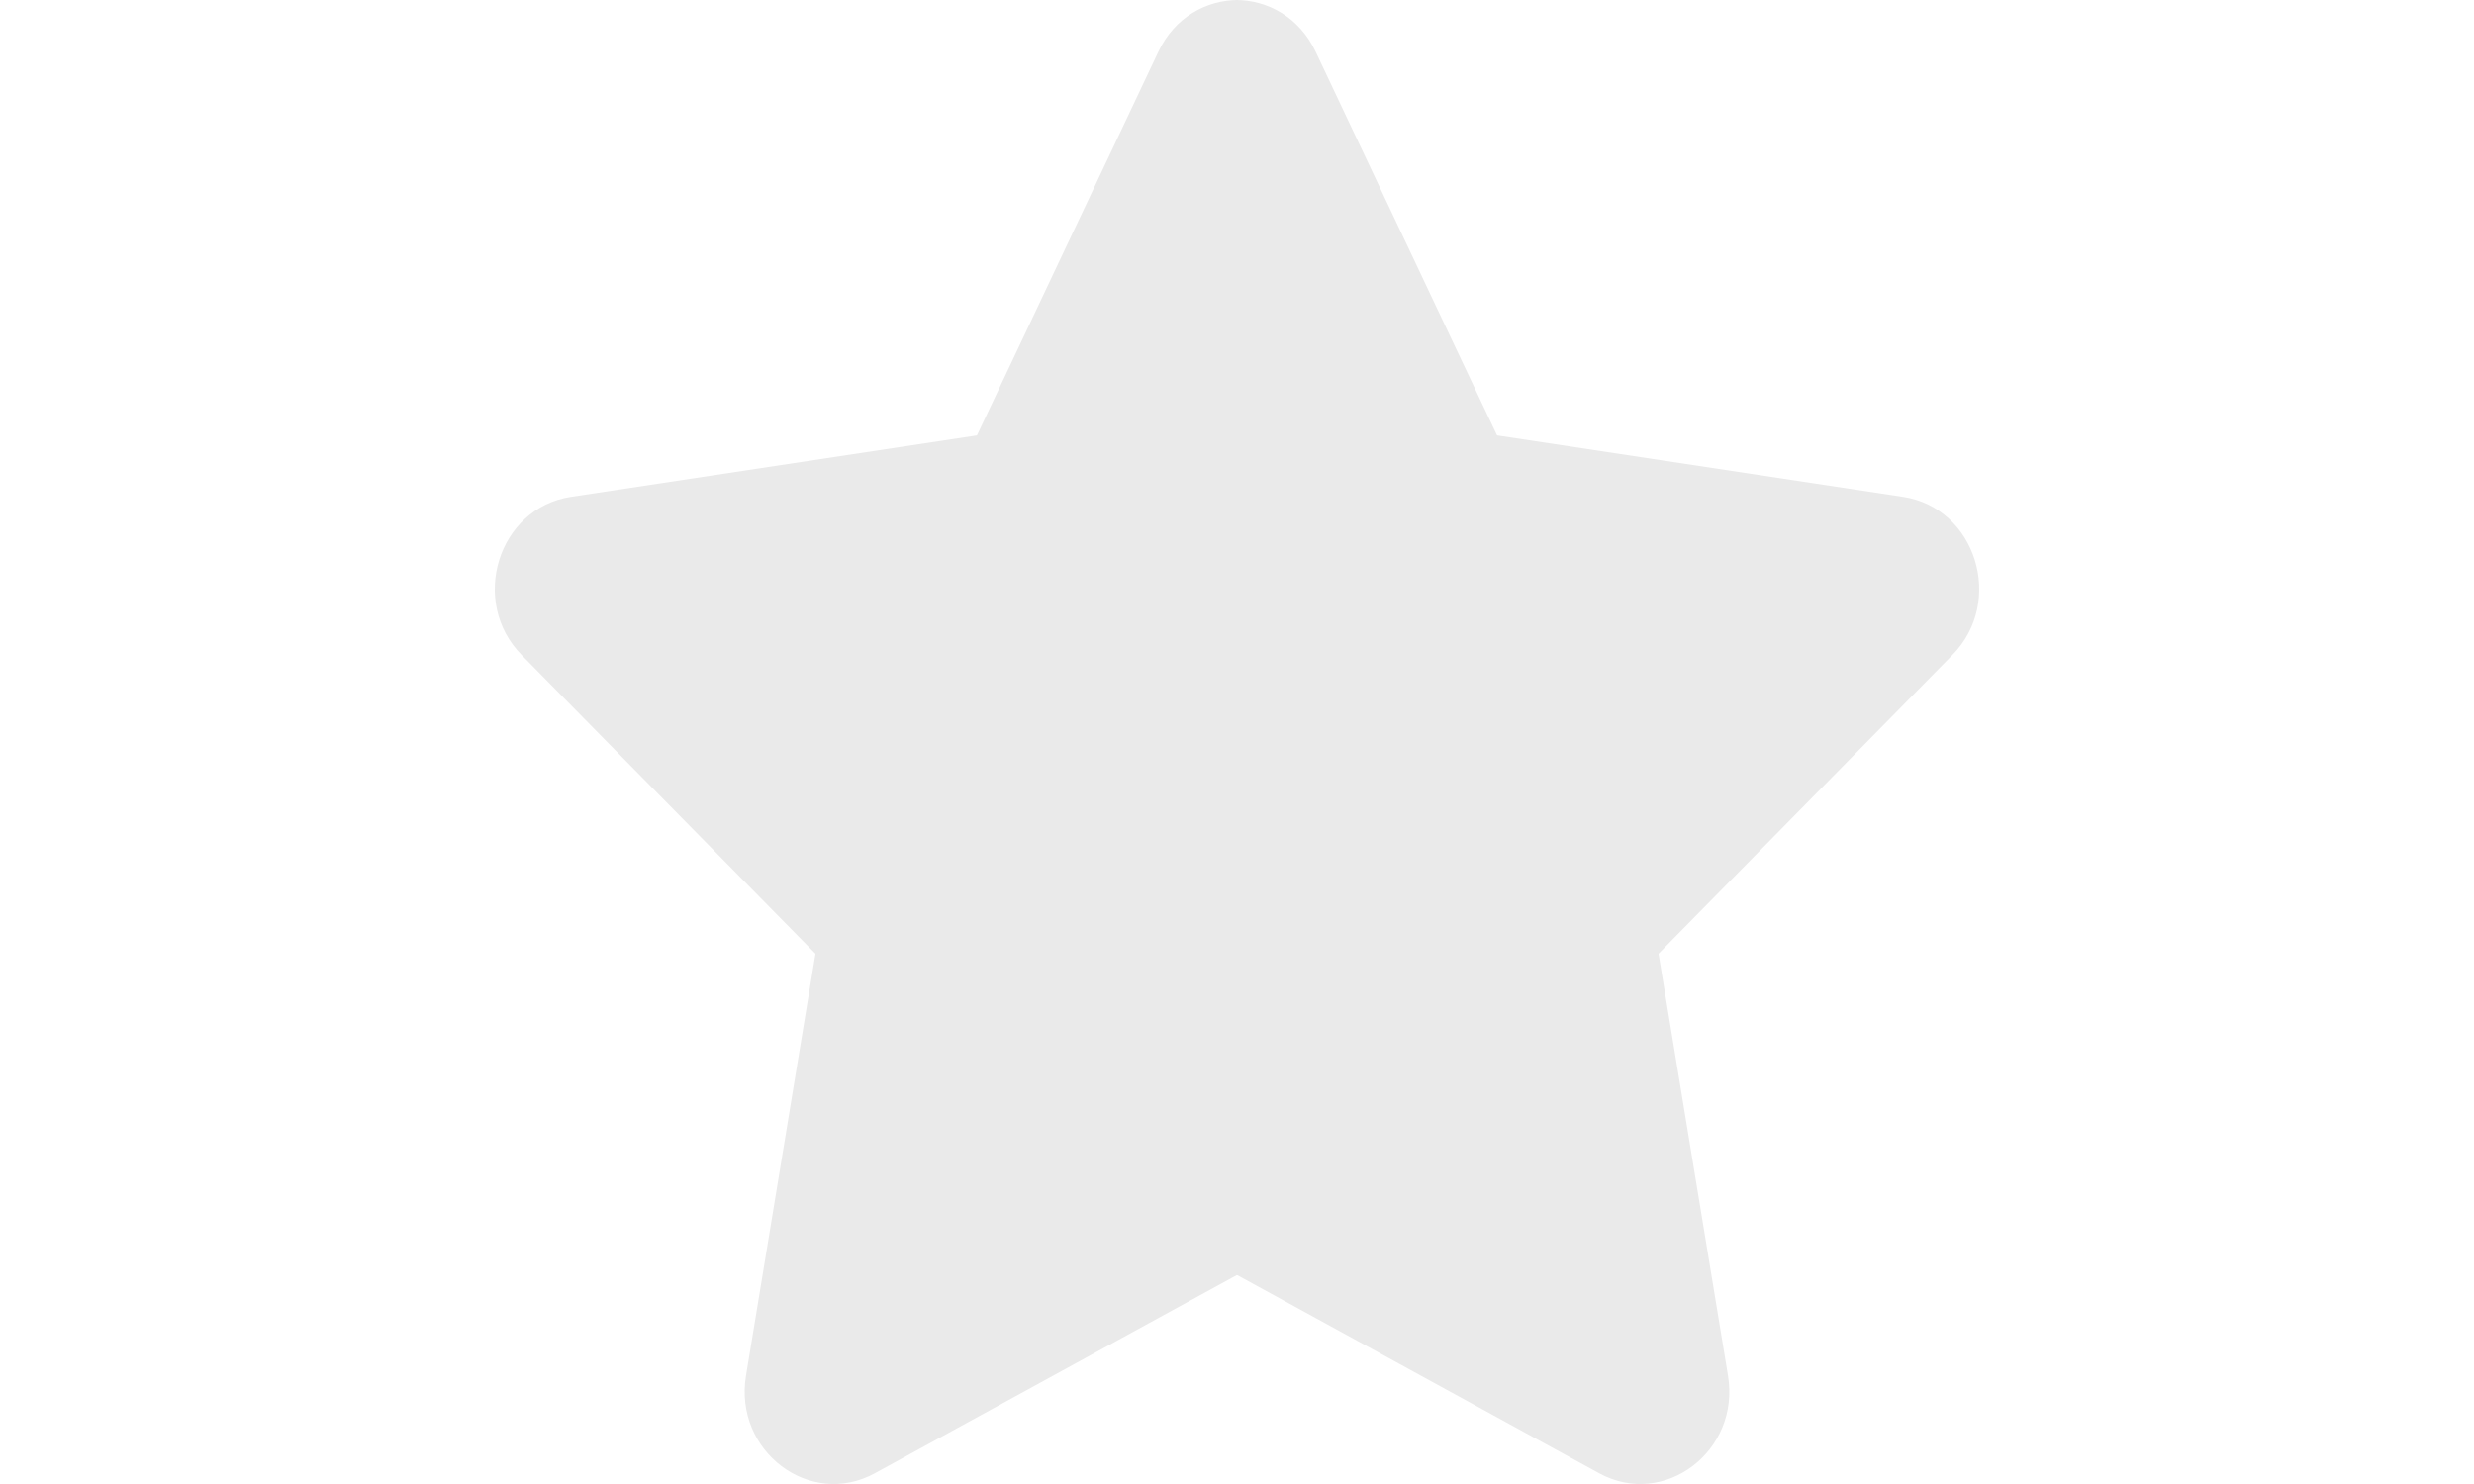
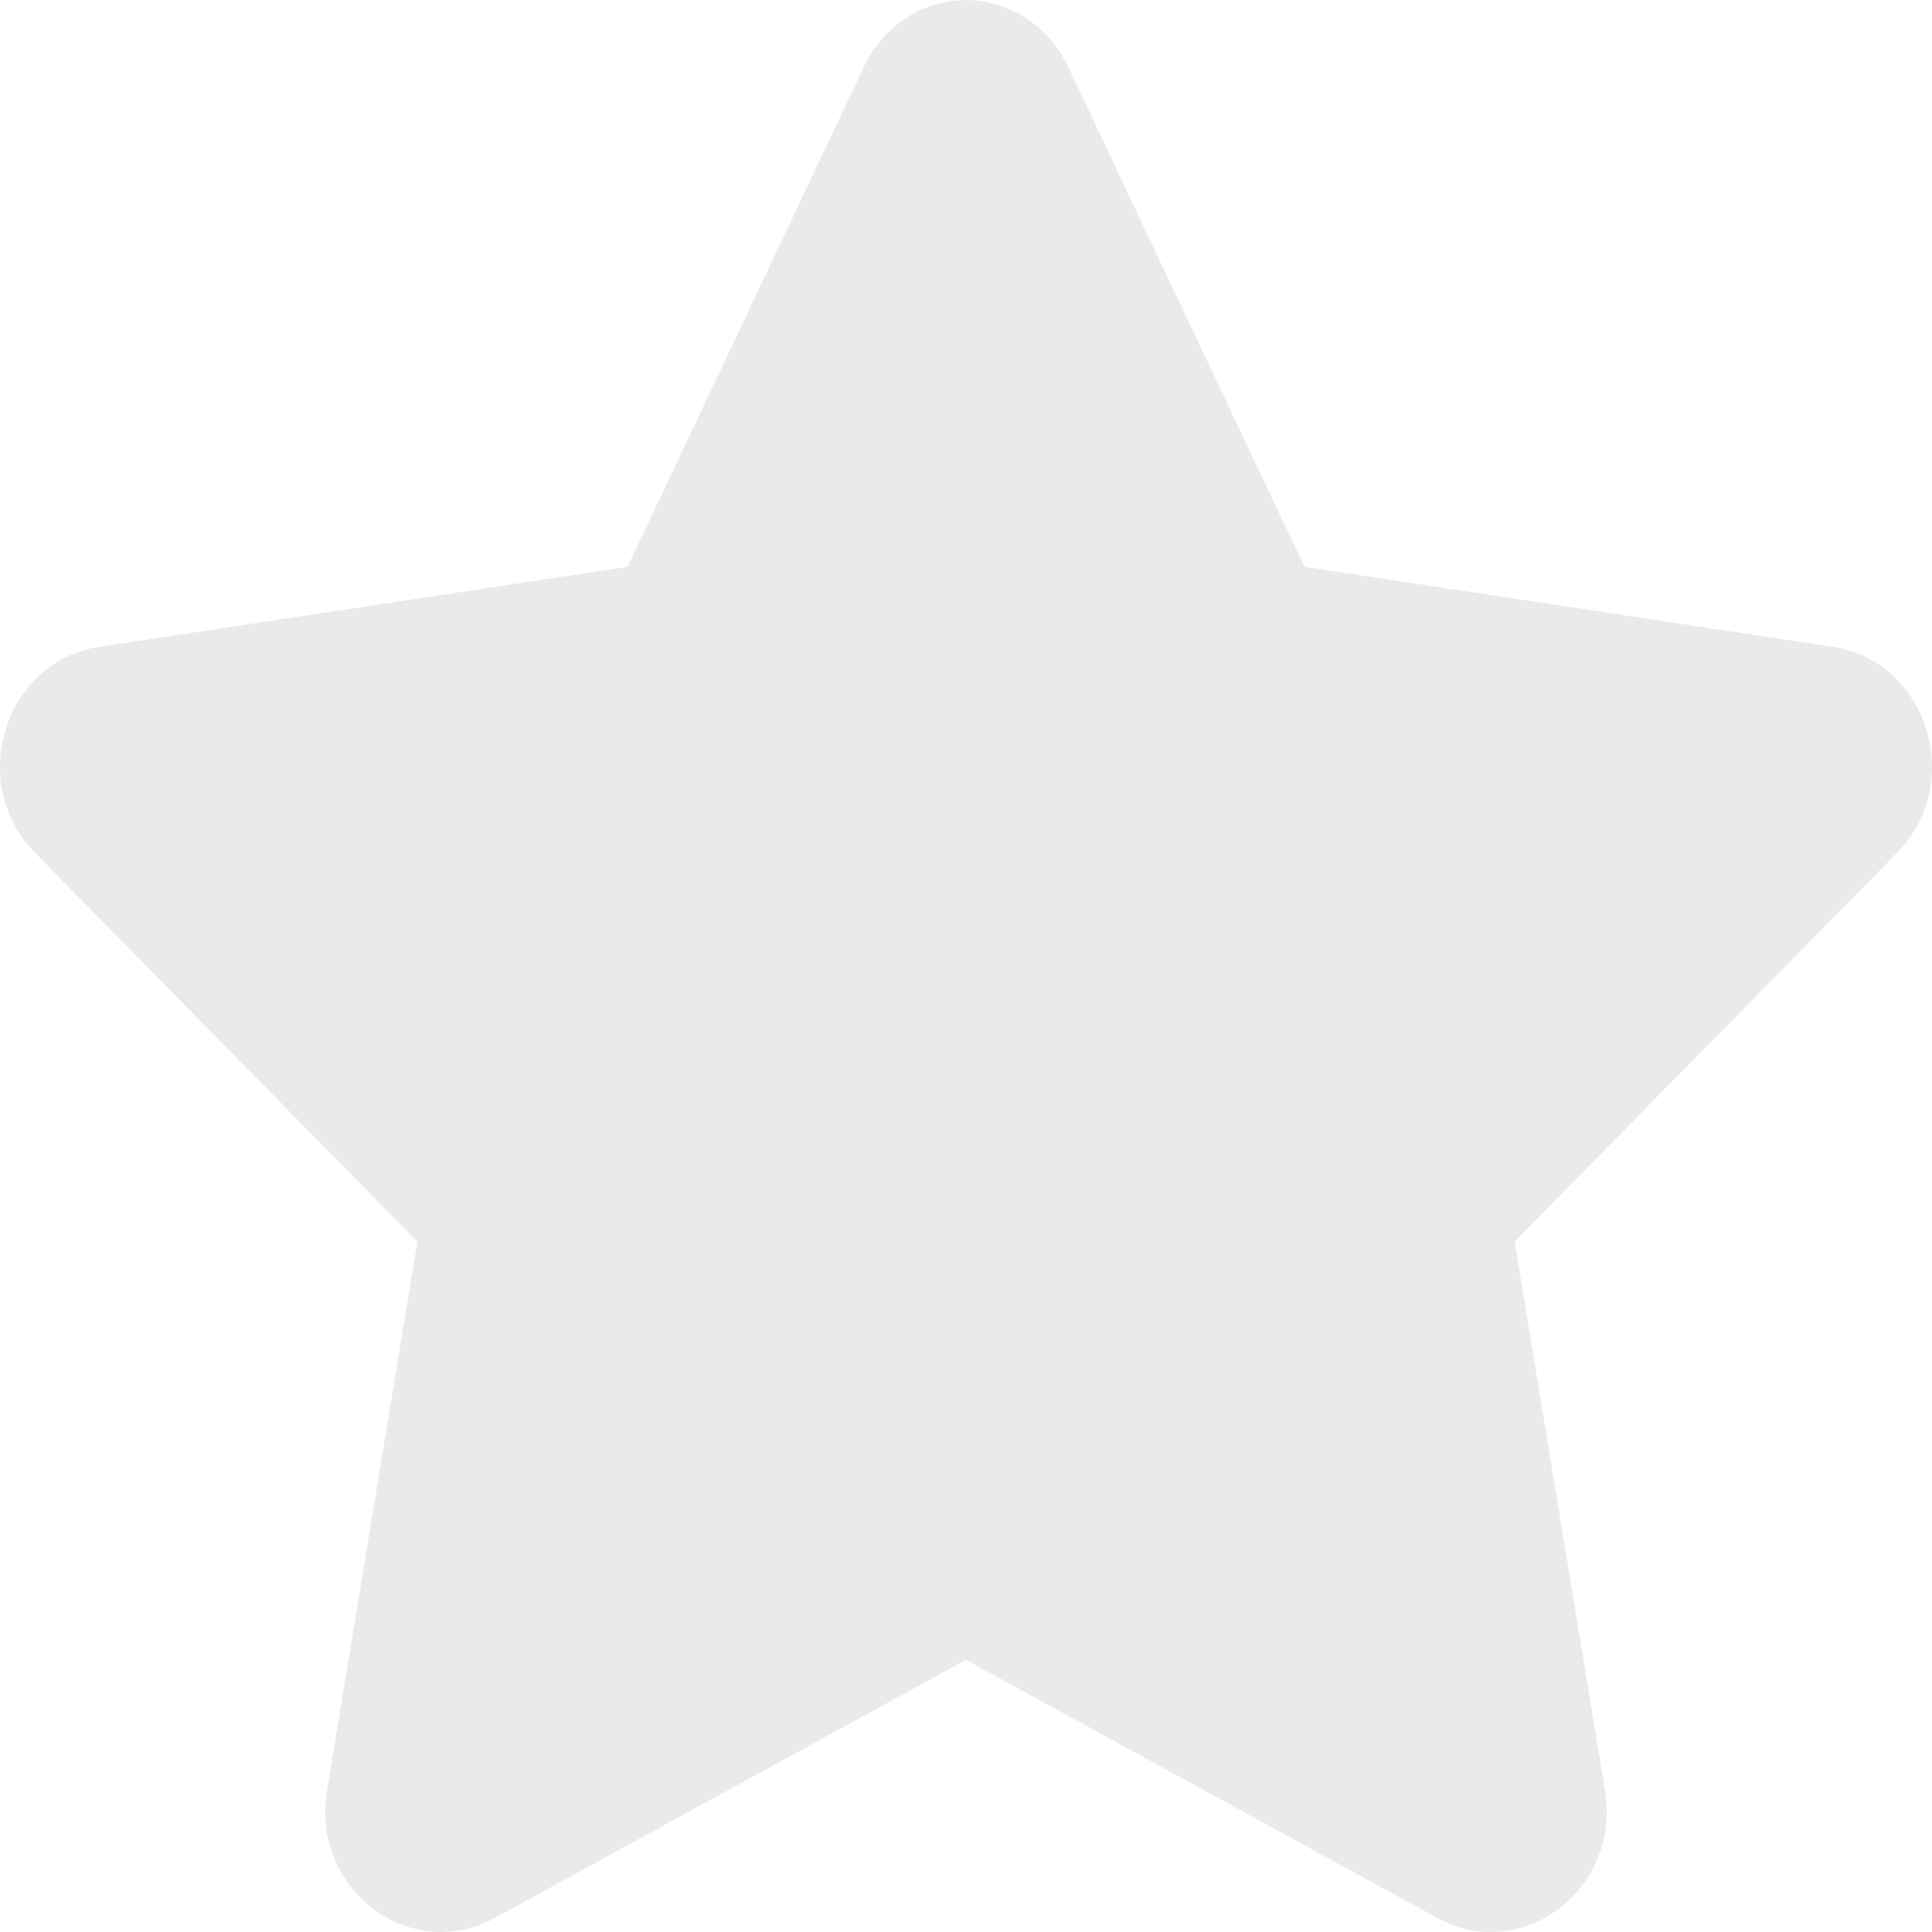
- <svg xmlns="http://www.w3.org/2000/svg" width="60" height="36" viewBox="0 0 60 36" fill="none">
-   <path d="M30.028 0C29.26 0 28.491 0.415 28.094 1.252L23.693 10.562L13.847 12.053C12.081 12.32 11.373 14.592 12.654 15.893L19.777 23.136L18.093 33.368C17.789 35.203 19.643 36.603 21.22 35.738L30.028 30.914V0Z" fill="#EAEAEA" />
-   <path d="M29.972 0C30.74 0 31.509 0.415 31.906 1.252L36.307 10.562L46.153 12.053C47.919 12.32 48.627 14.592 47.346 15.893L40.223 23.136L41.907 33.368C42.211 35.203 40.357 36.603 38.78 35.738L29.972 30.914V0Z" fill="#EAEAEA" />
+ <svg xmlns="http://www.w3.org/2000/svg" width="36" height="36" viewBox="0 0 36 36" fill="none">
+   <path d="M18.028 0C17.26 0 16.491 0.415 16.094 1.252L11.693 10.562L1.847 12.053C0.081 12.32 -0.627 14.592 0.654 15.893L7.777 23.136L6.093 33.368C5.789 35.203 7.643 36.603 9.22 35.738L18.028 30.914V0Z" fill="#EAEAEA" />
+   <path d="M17.972 0C18.74 0 19.509 0.415 19.906 1.252L24.307 10.562L34.153 12.053C35.919 12.32 36.627 14.592 35.346 15.893L28.223 23.136L29.907 33.368C30.211 35.203 28.357 36.603 26.78 35.738L17.972 30.914V0Z" fill="#EAEAEA" />
</svg>
